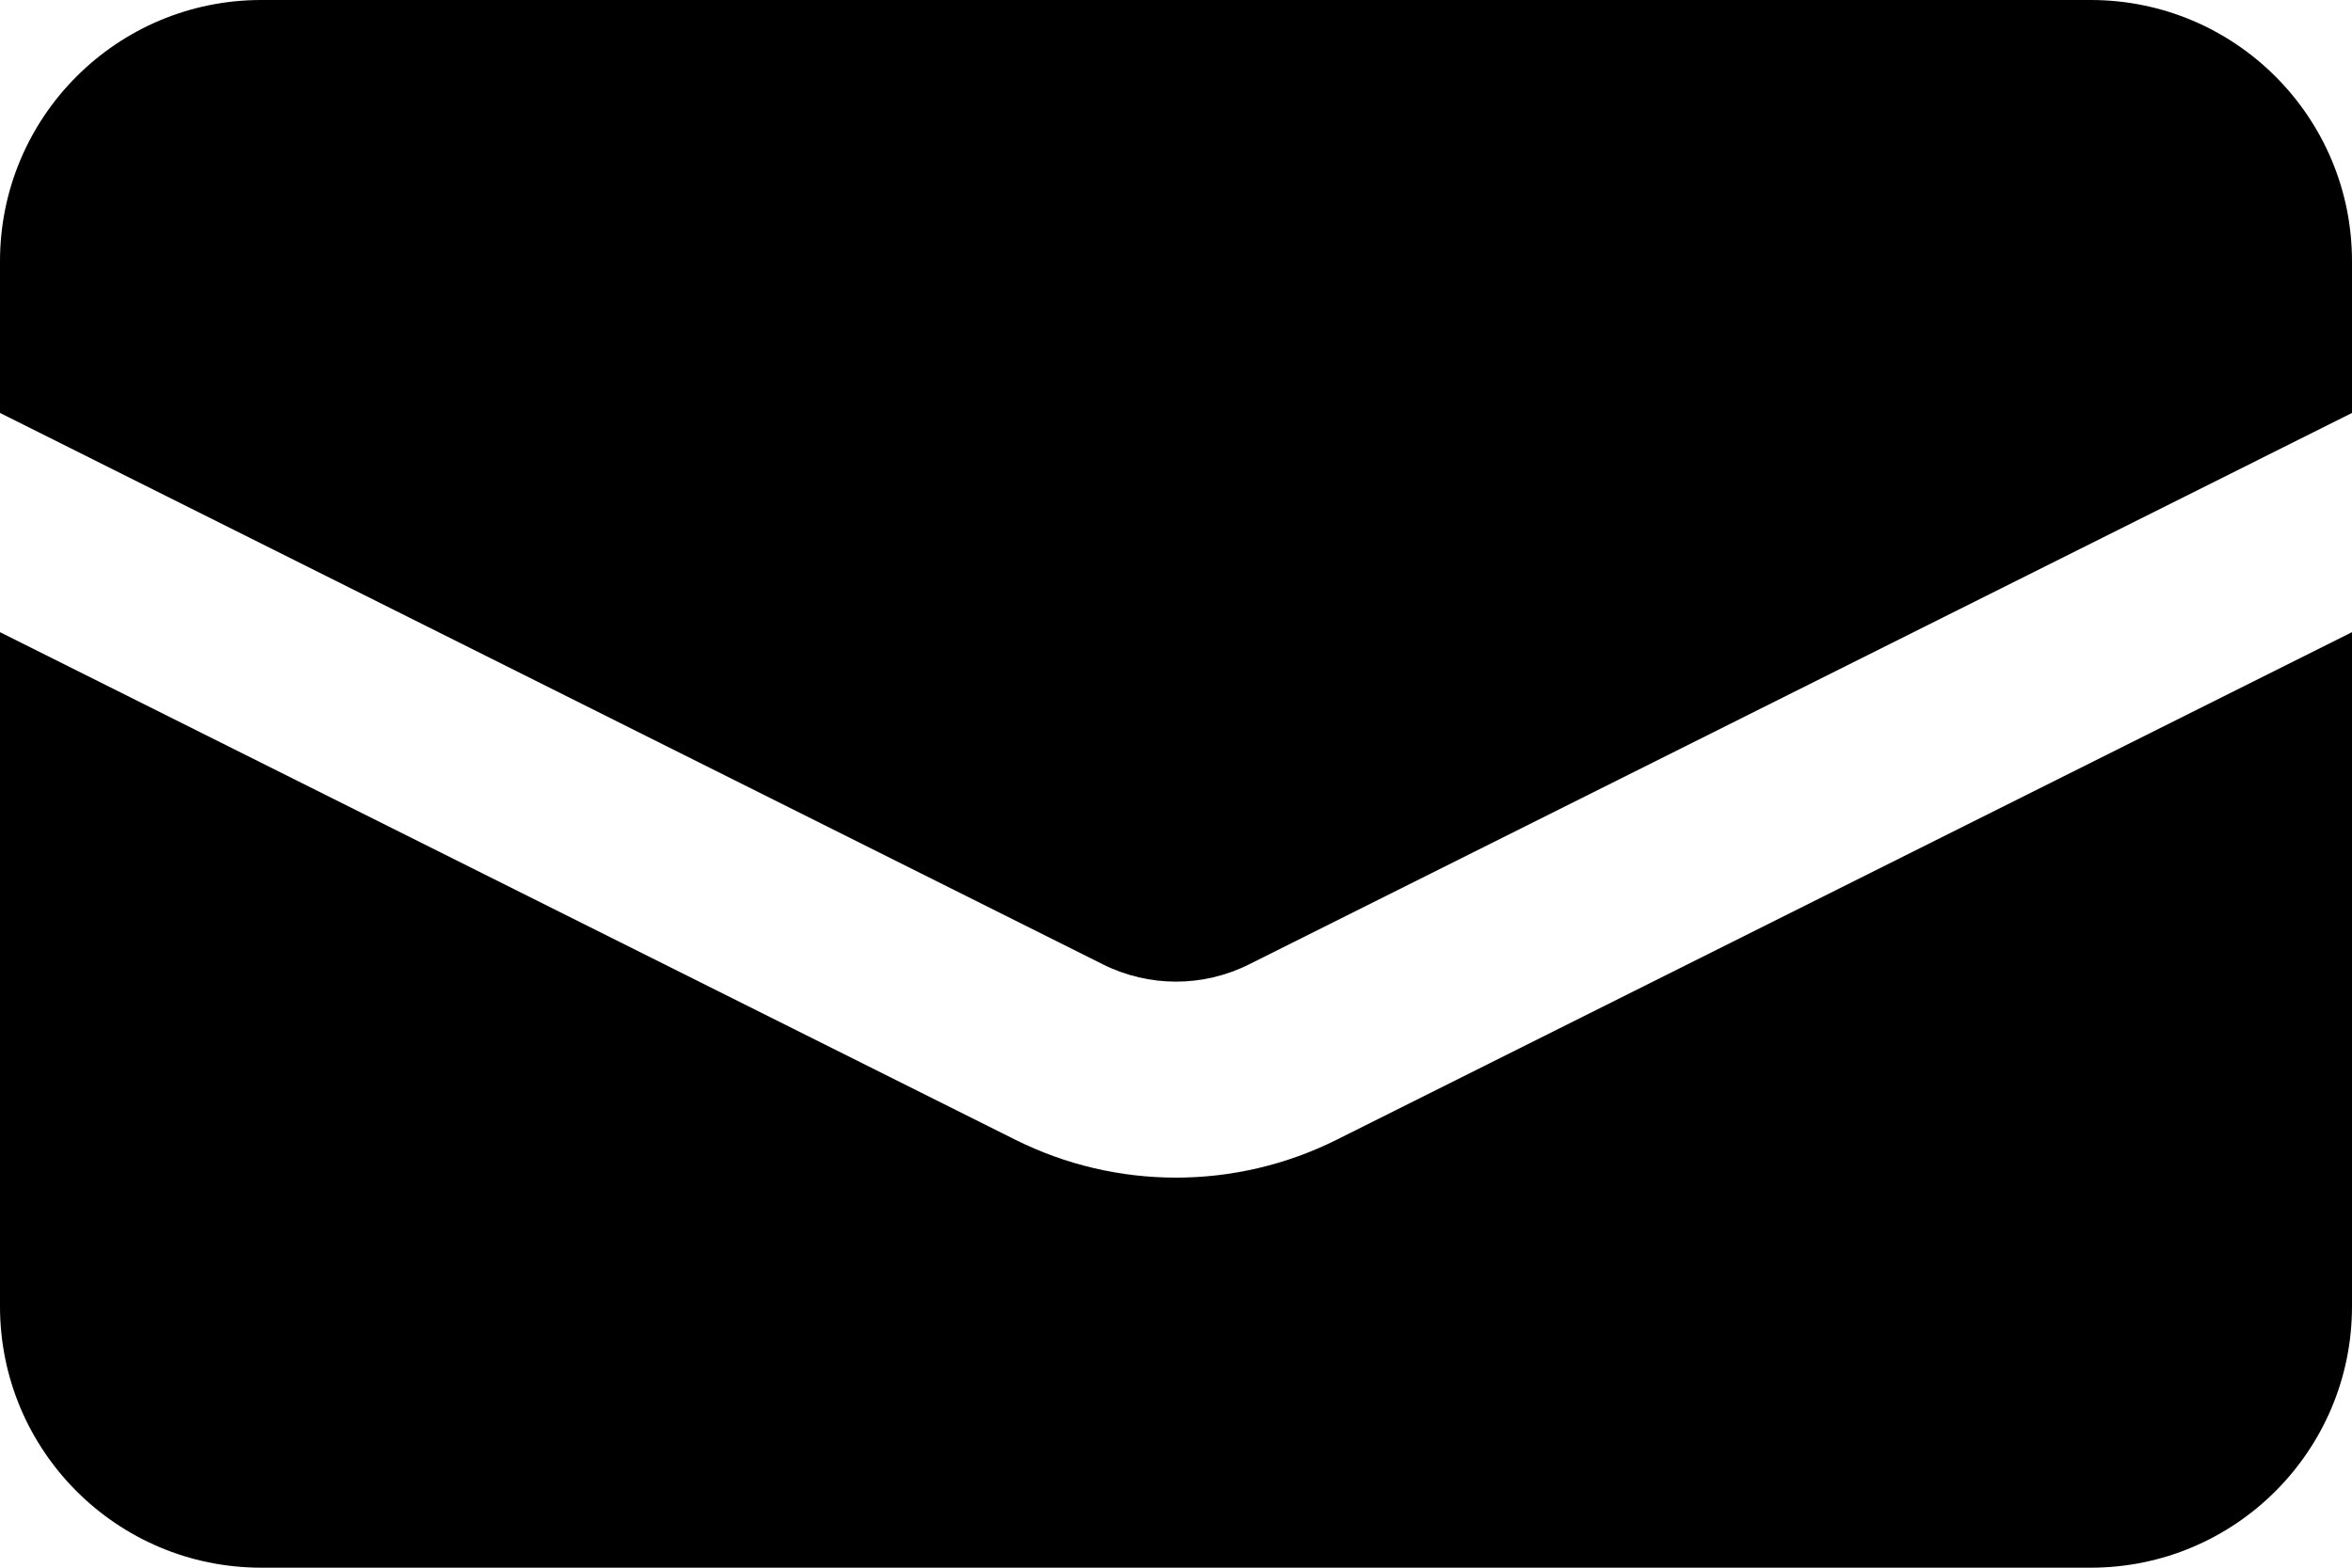
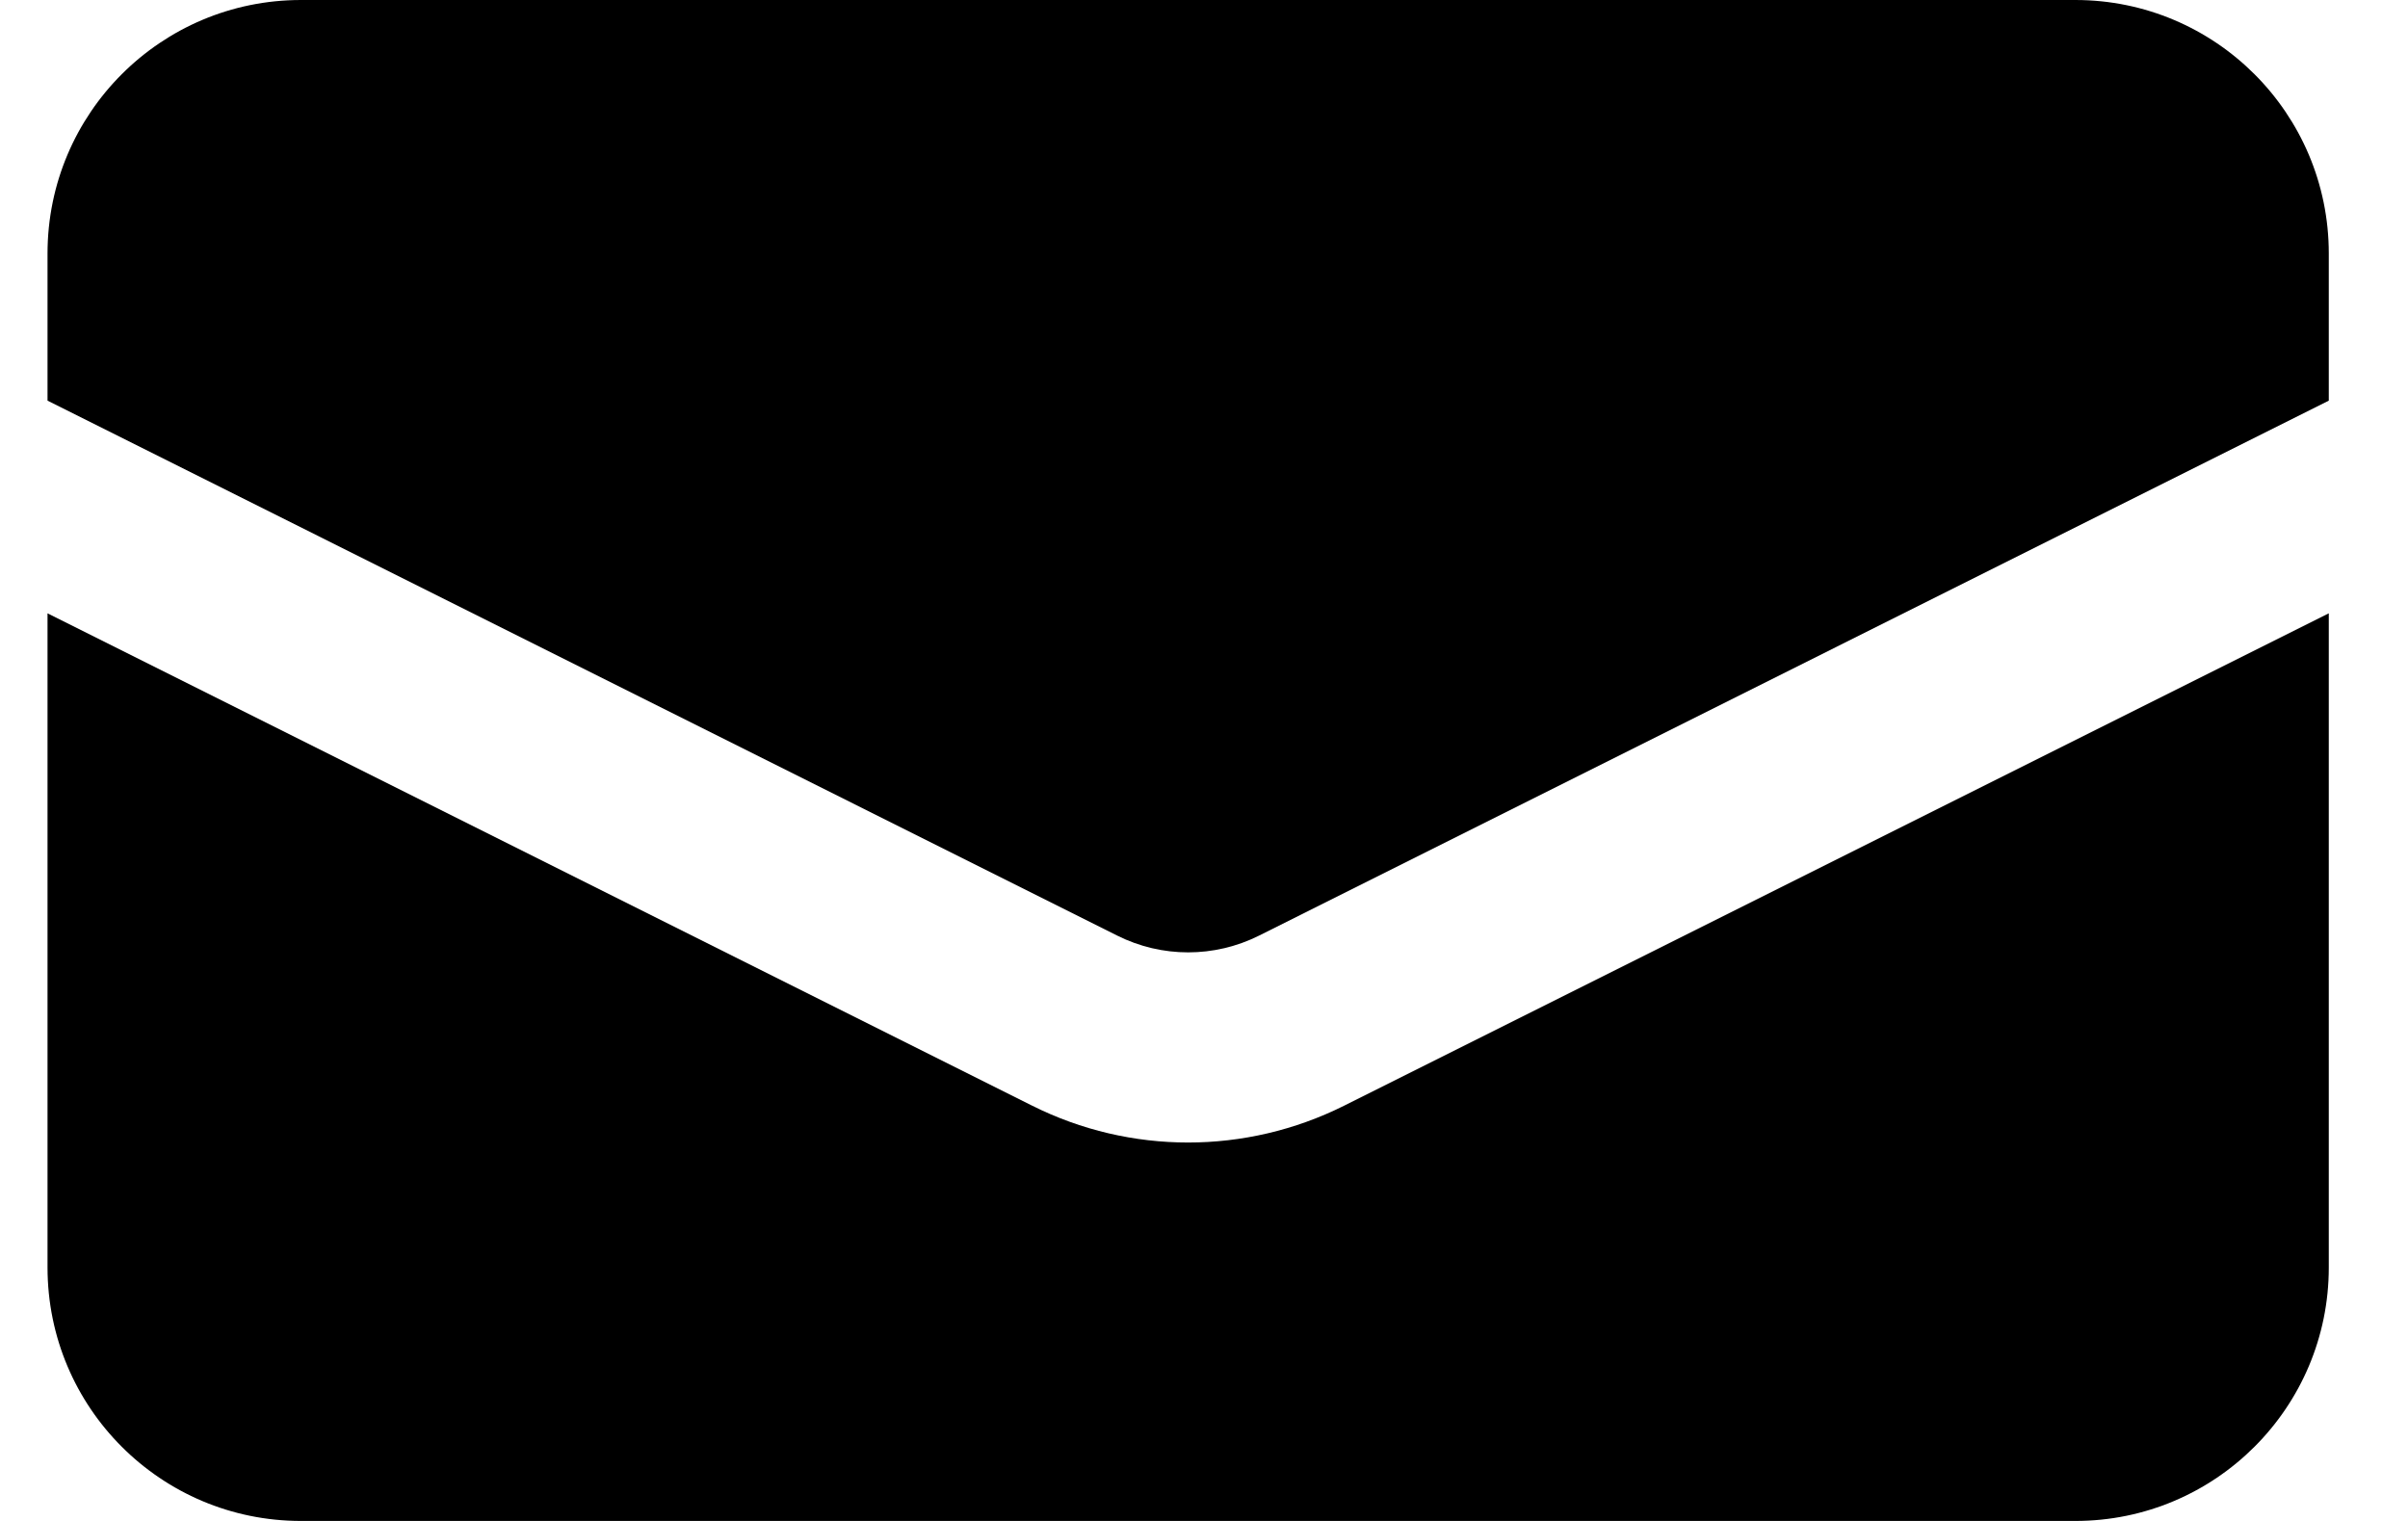
- <svg xmlns="http://www.w3.org/2000/svg" width="18" height="12" viewBox="0 0 18 12" fill="currentColor">
-   <path d="M2 0C0.895 0 0 0.895 0 2V3.161L8.441 7.382C8.793 7.558 9.207 7.558 9.559 7.382L18 3.161V2C18 0.895 17.105 0 16 0H2Z" />
-   <path d="M18 4.839L10.23 8.724C9.456 9.111 8.544 9.111 7.77 8.724L0 4.839V10C0 11.105 0.895 12 2 12H16C17.105 12 18 11.105 18 10V4.839Z" />
+ <svg xmlns="http://www.w3.org/2000/svg" width="19" height="12" viewBox="0 0 19 12" fill="none">
+   <path d="M2.375 0C1.27 0 0.375 0.895 0.375 2V3.161L8.816 7.382C9.168 7.558 9.582 7.558 9.934 7.382L18.375 3.161V2C18.375 0.895 17.479 0 16.375 0H2.375Z" fill="currentColor" />
+   <path d="M18.375 4.839L10.605 8.724C9.83 9.111 8.919 9.111 8.145 8.724L0.375 4.839V10C0.375 11.105 1.27 12 2.375 12H16.375C17.479 12 18.375 11.105 18.375 10V4.839Z" fill="currentColor" />
</svg>
